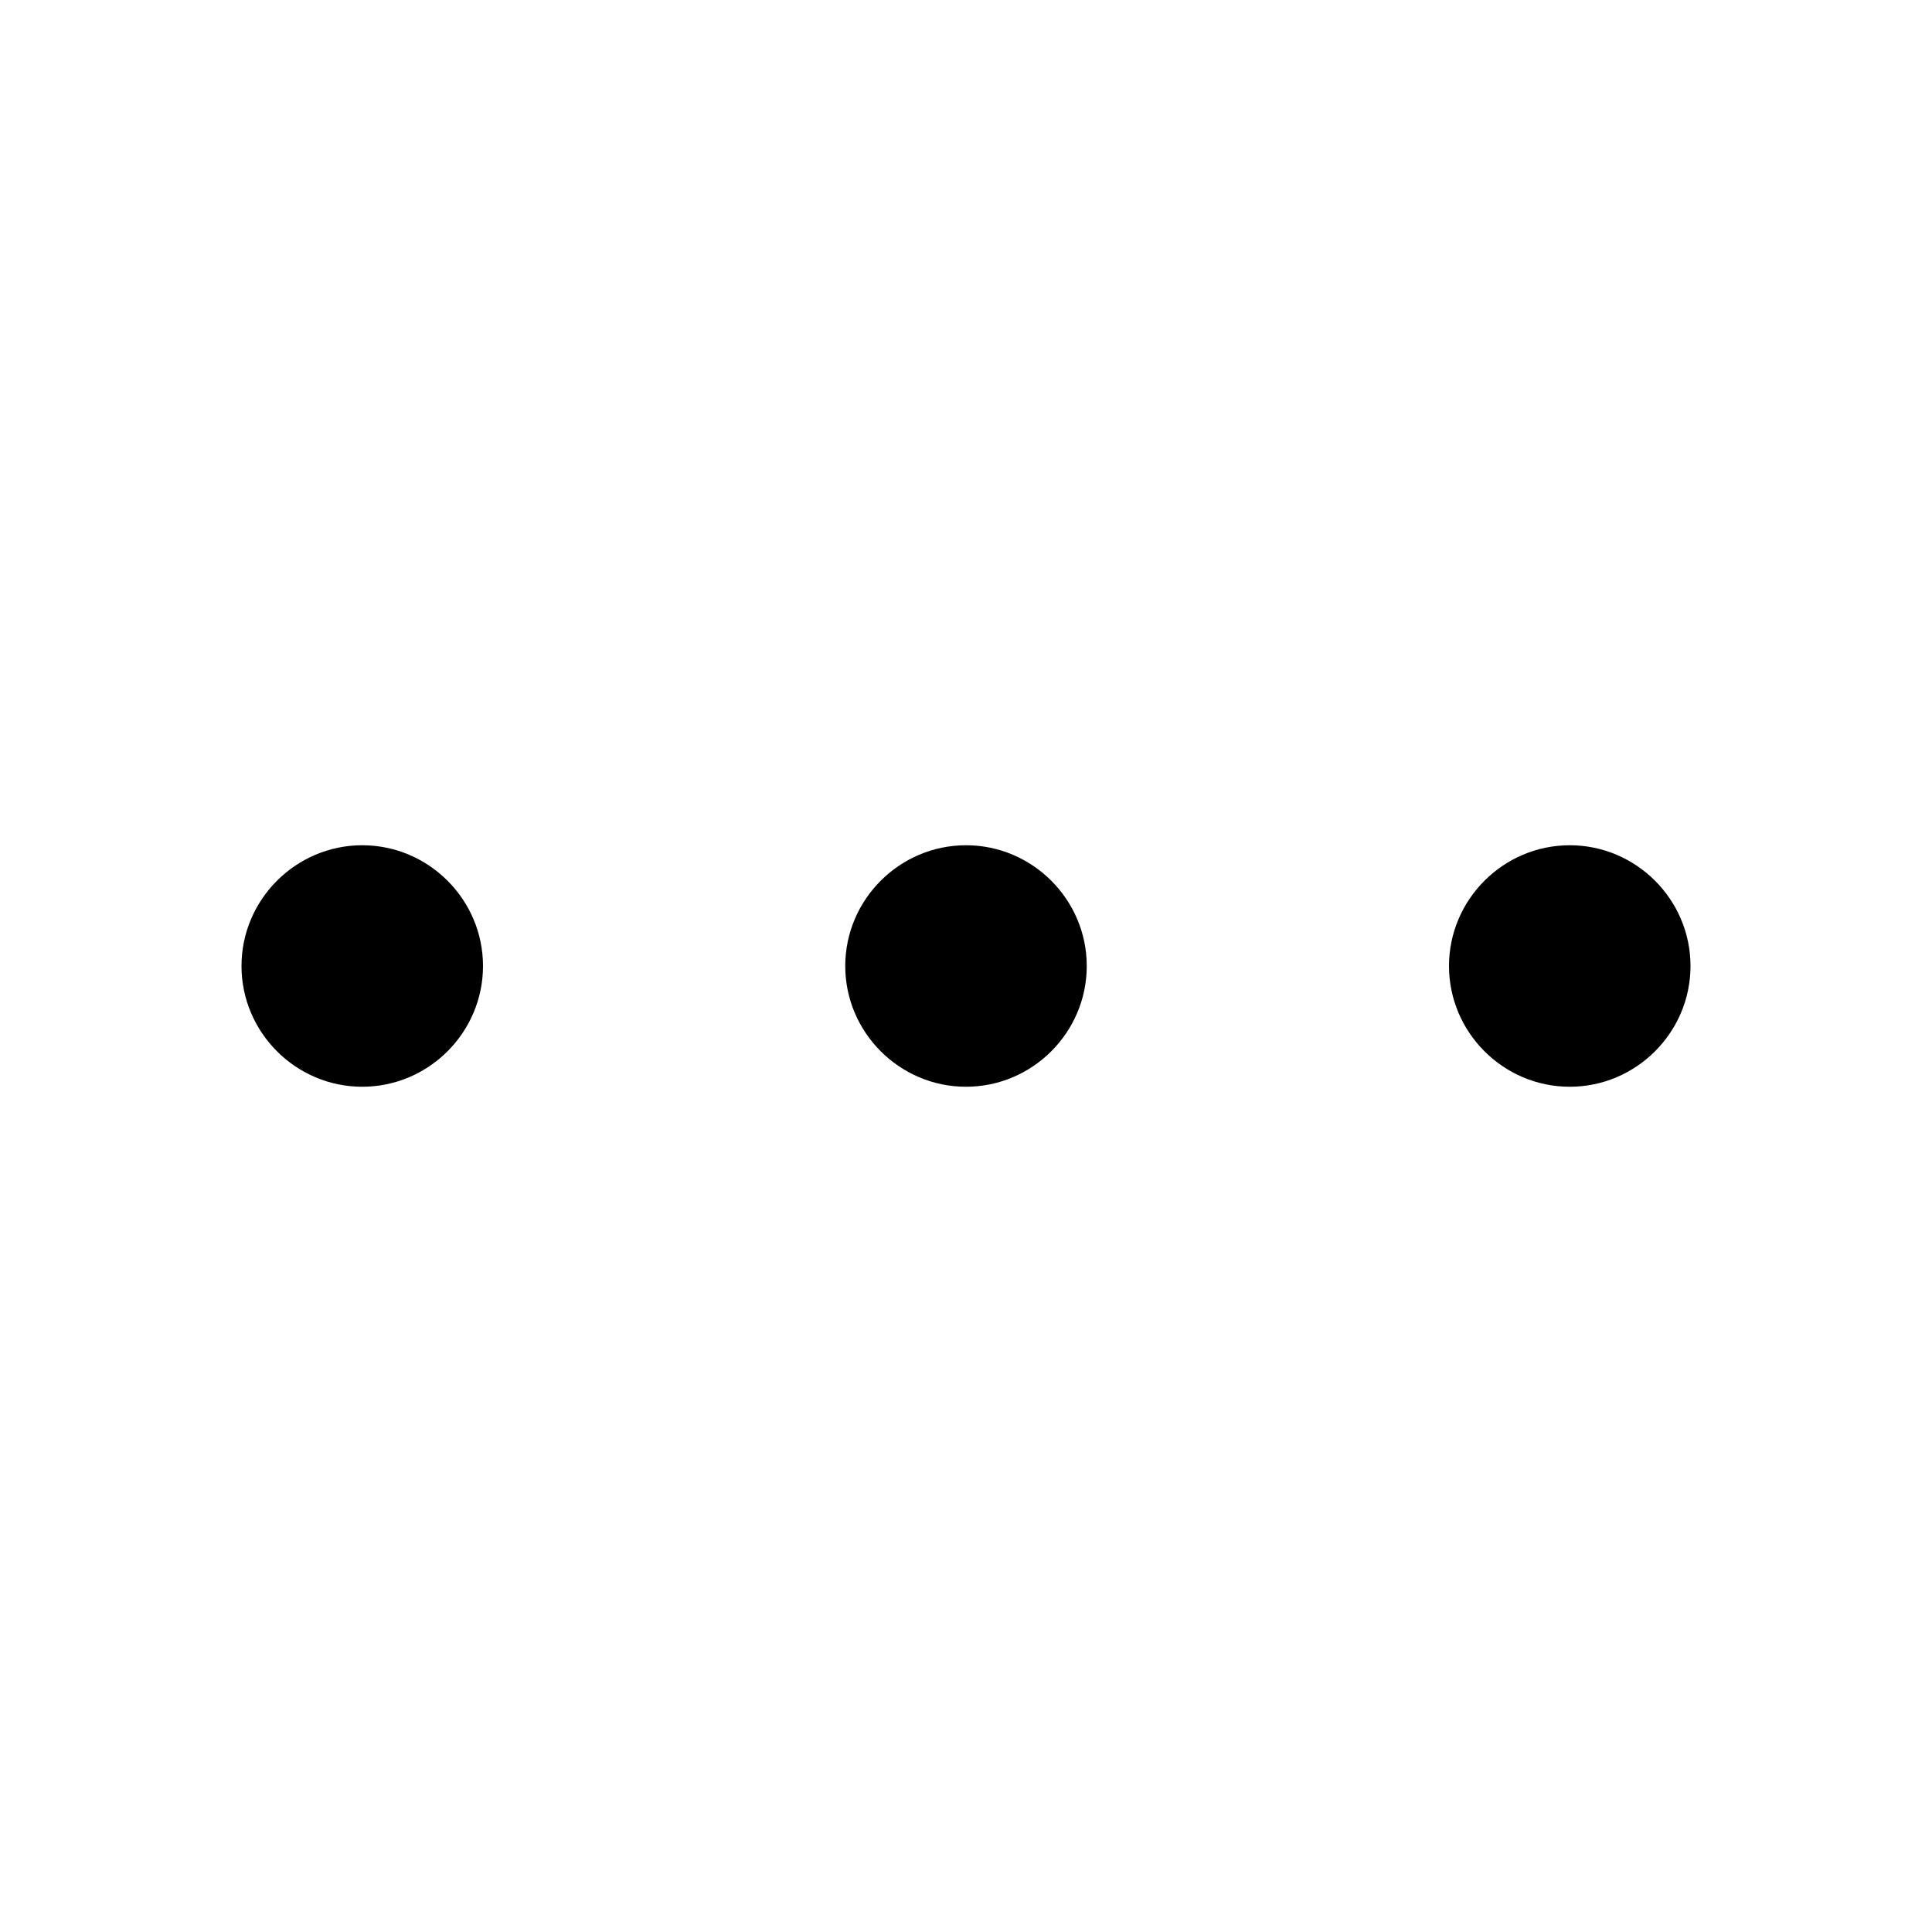
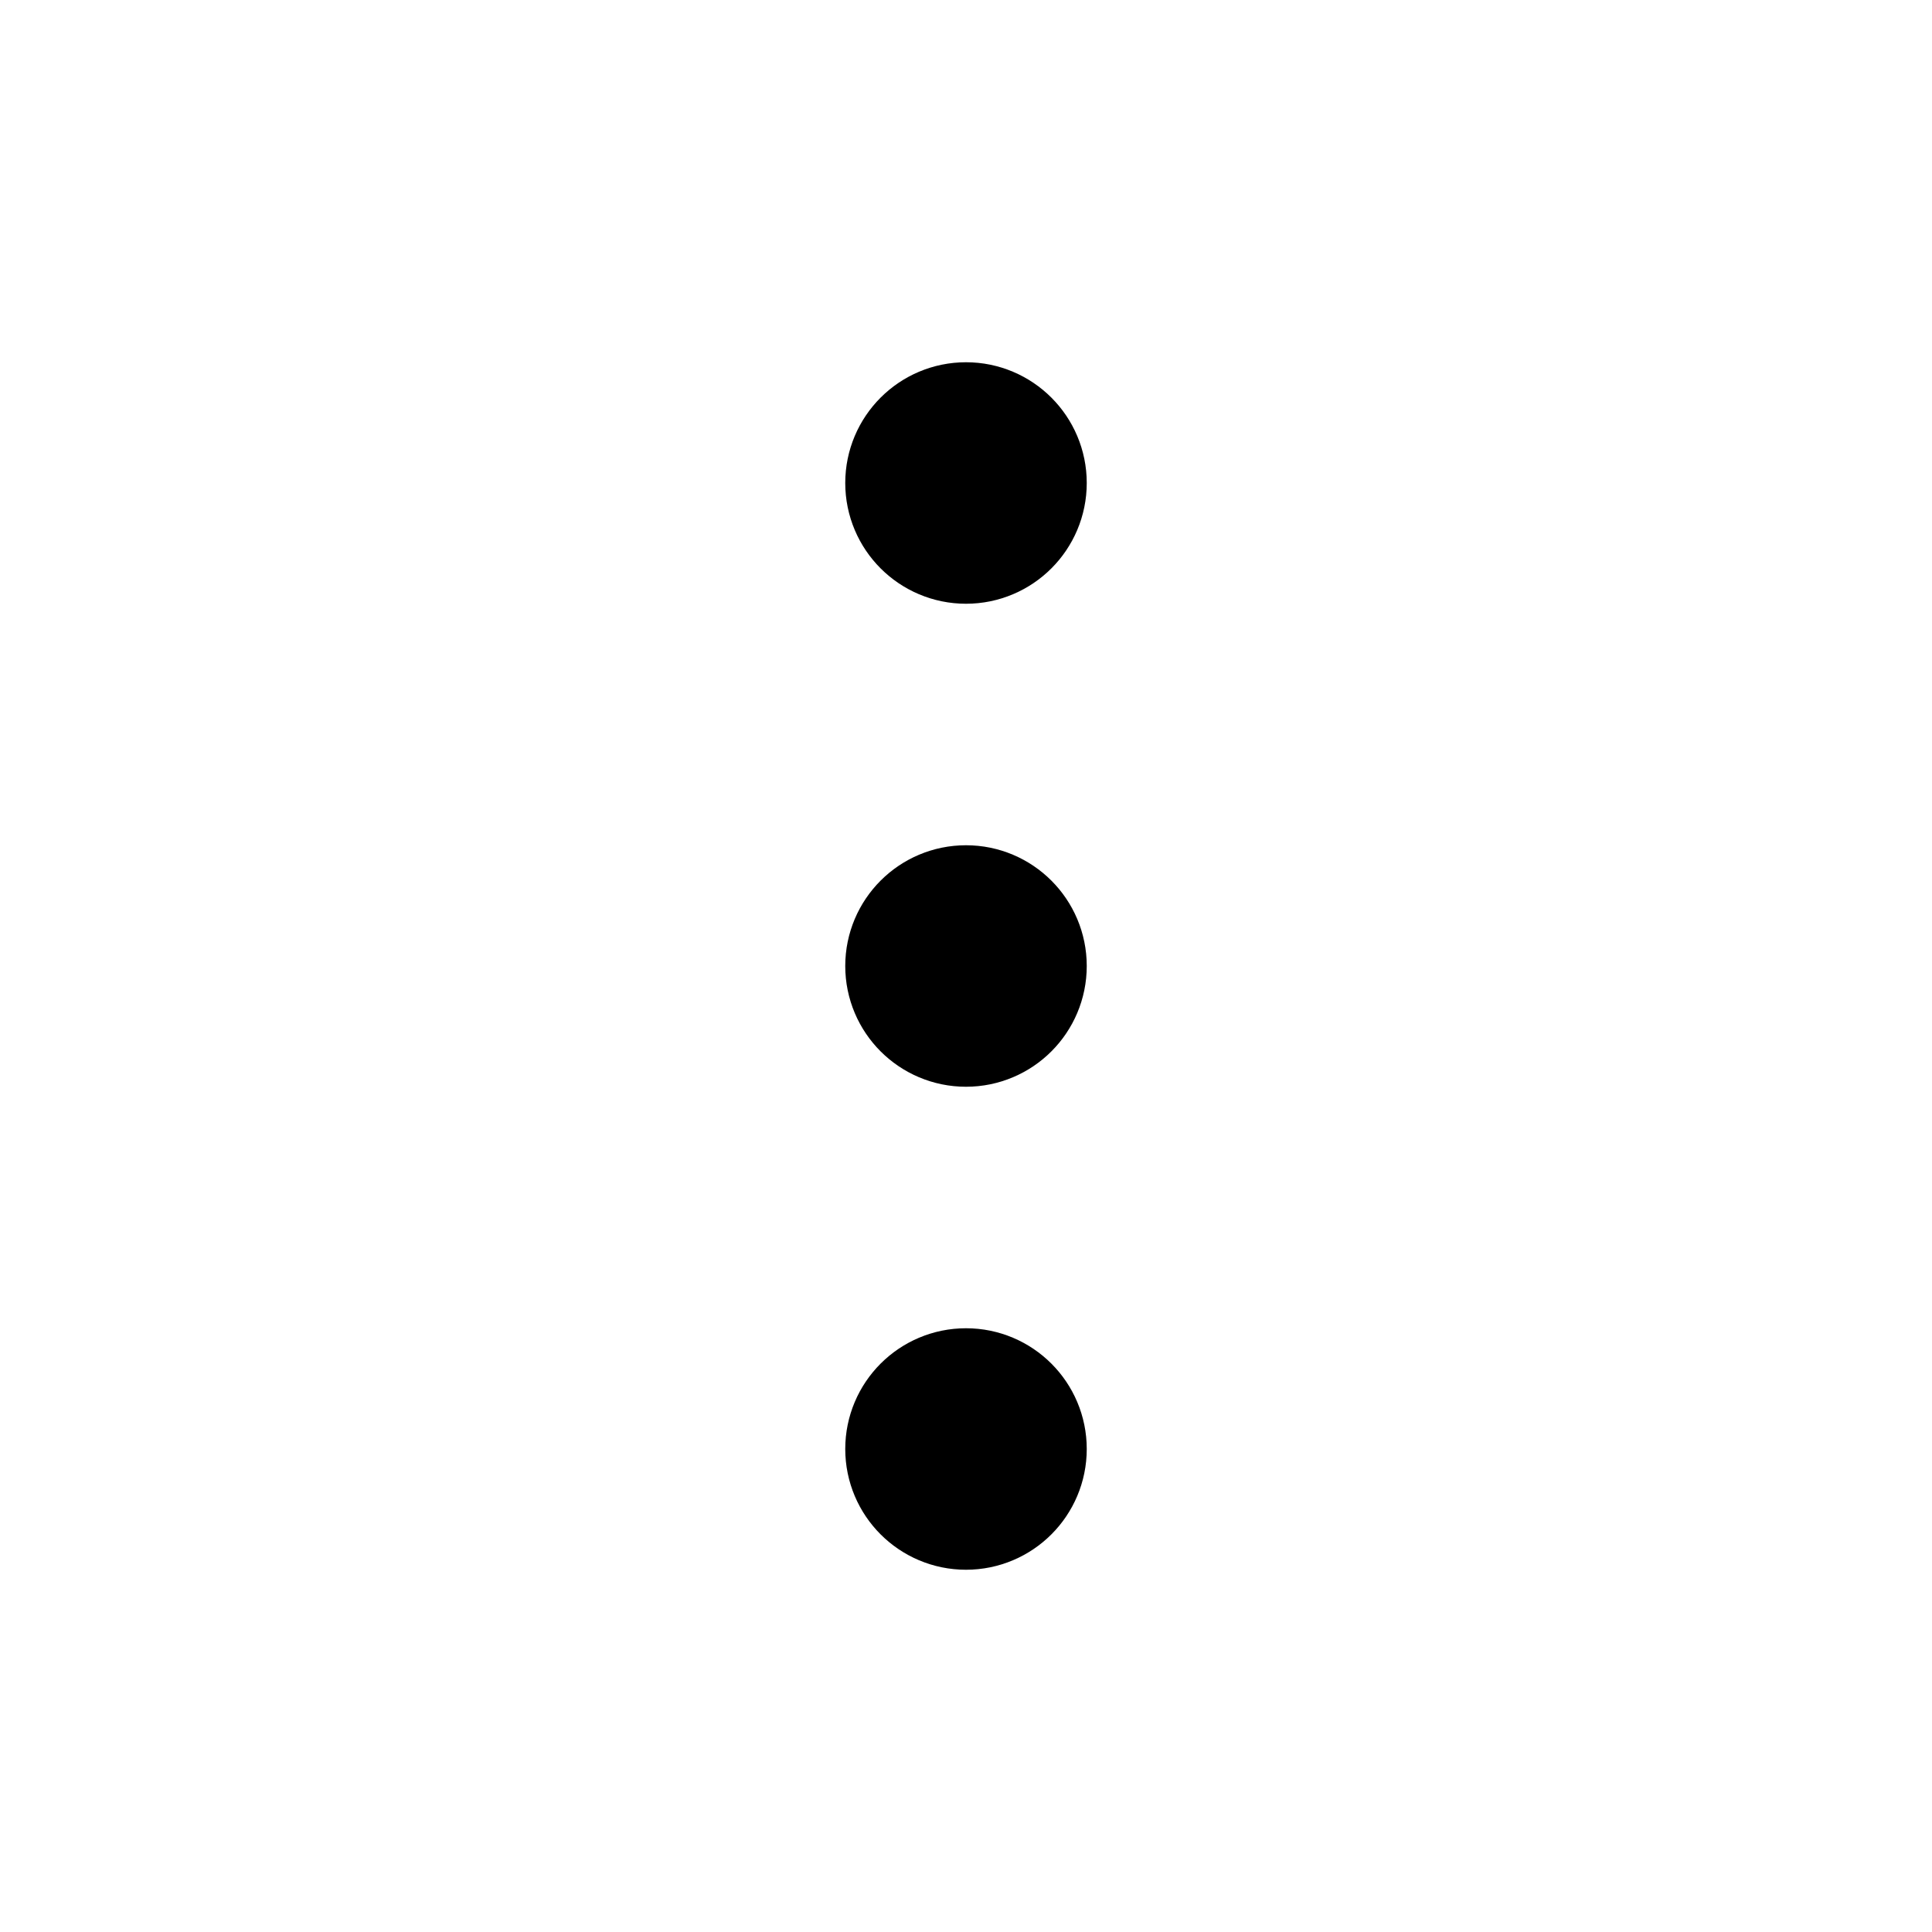
- <svg xmlns="http://www.w3.org/2000/svg" viewBox="0 0 24 24" fill="currentColor">
-   <path d="M4.5 10.5C3.675 10.5 3 11.175 3 12C3 12.825 3.675 13.5 4.5 13.5C5.325 13.5 6 12.825 6 12C6 11.175 5.325 10.5 4.5 10.5ZM19.5 10.5C18.675 10.5 18 11.175 18 12C18 12.825 18.675 13.5 19.5 13.5C20.325 13.5 21 12.825 21 12C21 11.175 20.325 10.5 19.5 10.5ZM12 10.5C11.175 10.5 10.5 11.175 10.5 12C10.5 12.825 11.175 13.5 12 13.5C12.825 13.5 13.5 12.825 13.5 12C13.5 11.175 12.825 10.5 12 10.5Z" />
+ <svg xmlns="http://www.w3.org/2000/svg" fill="none" viewBox="0 0 24 24" stroke-width="1.5" stroke="currentColor" class="size-6">
+   <path stroke-linecap="round" stroke-linejoin="round" d="M12 6.75a.75.75 0 1 1 0-1.5.75.75 0 0 1 0 1.5ZM12 12.75a.75.75 0 1 1 0-1.5.75.75 0 0 1 0 1.5ZM12 18.75a.75.75 0 1 1 0-1.5.75.75 0 0 1 0 1.5Z" />
</svg>
